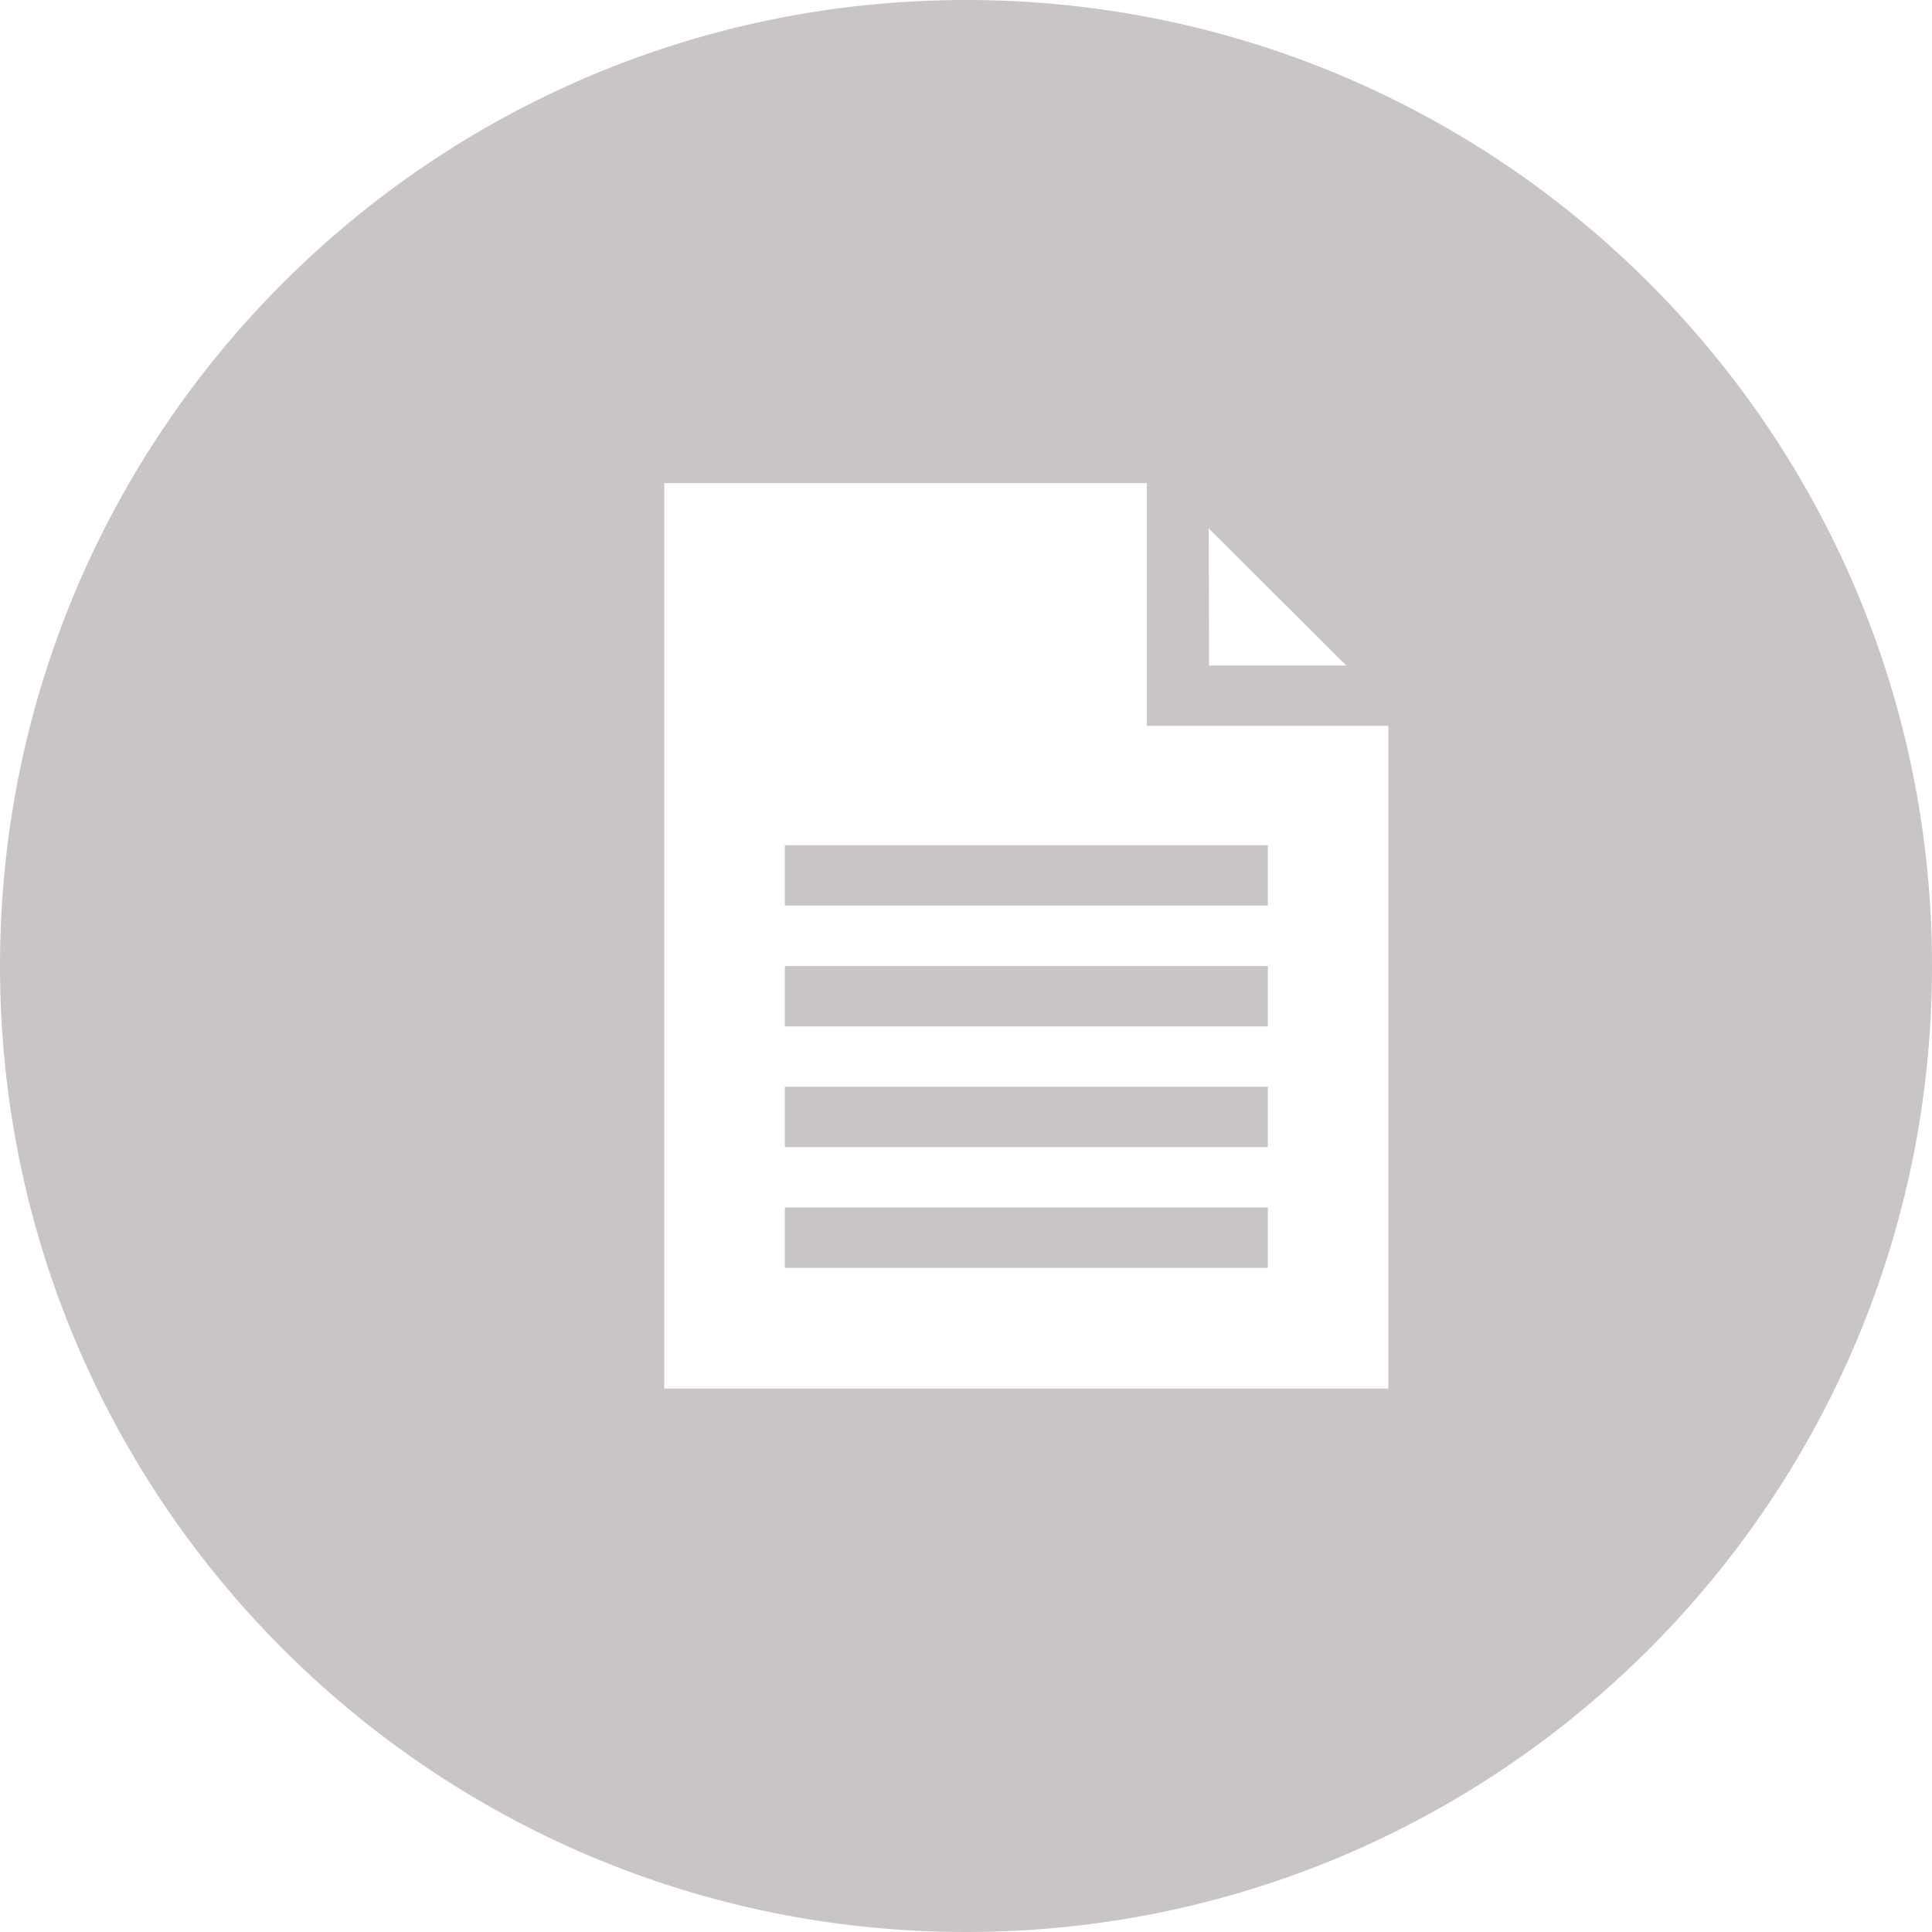
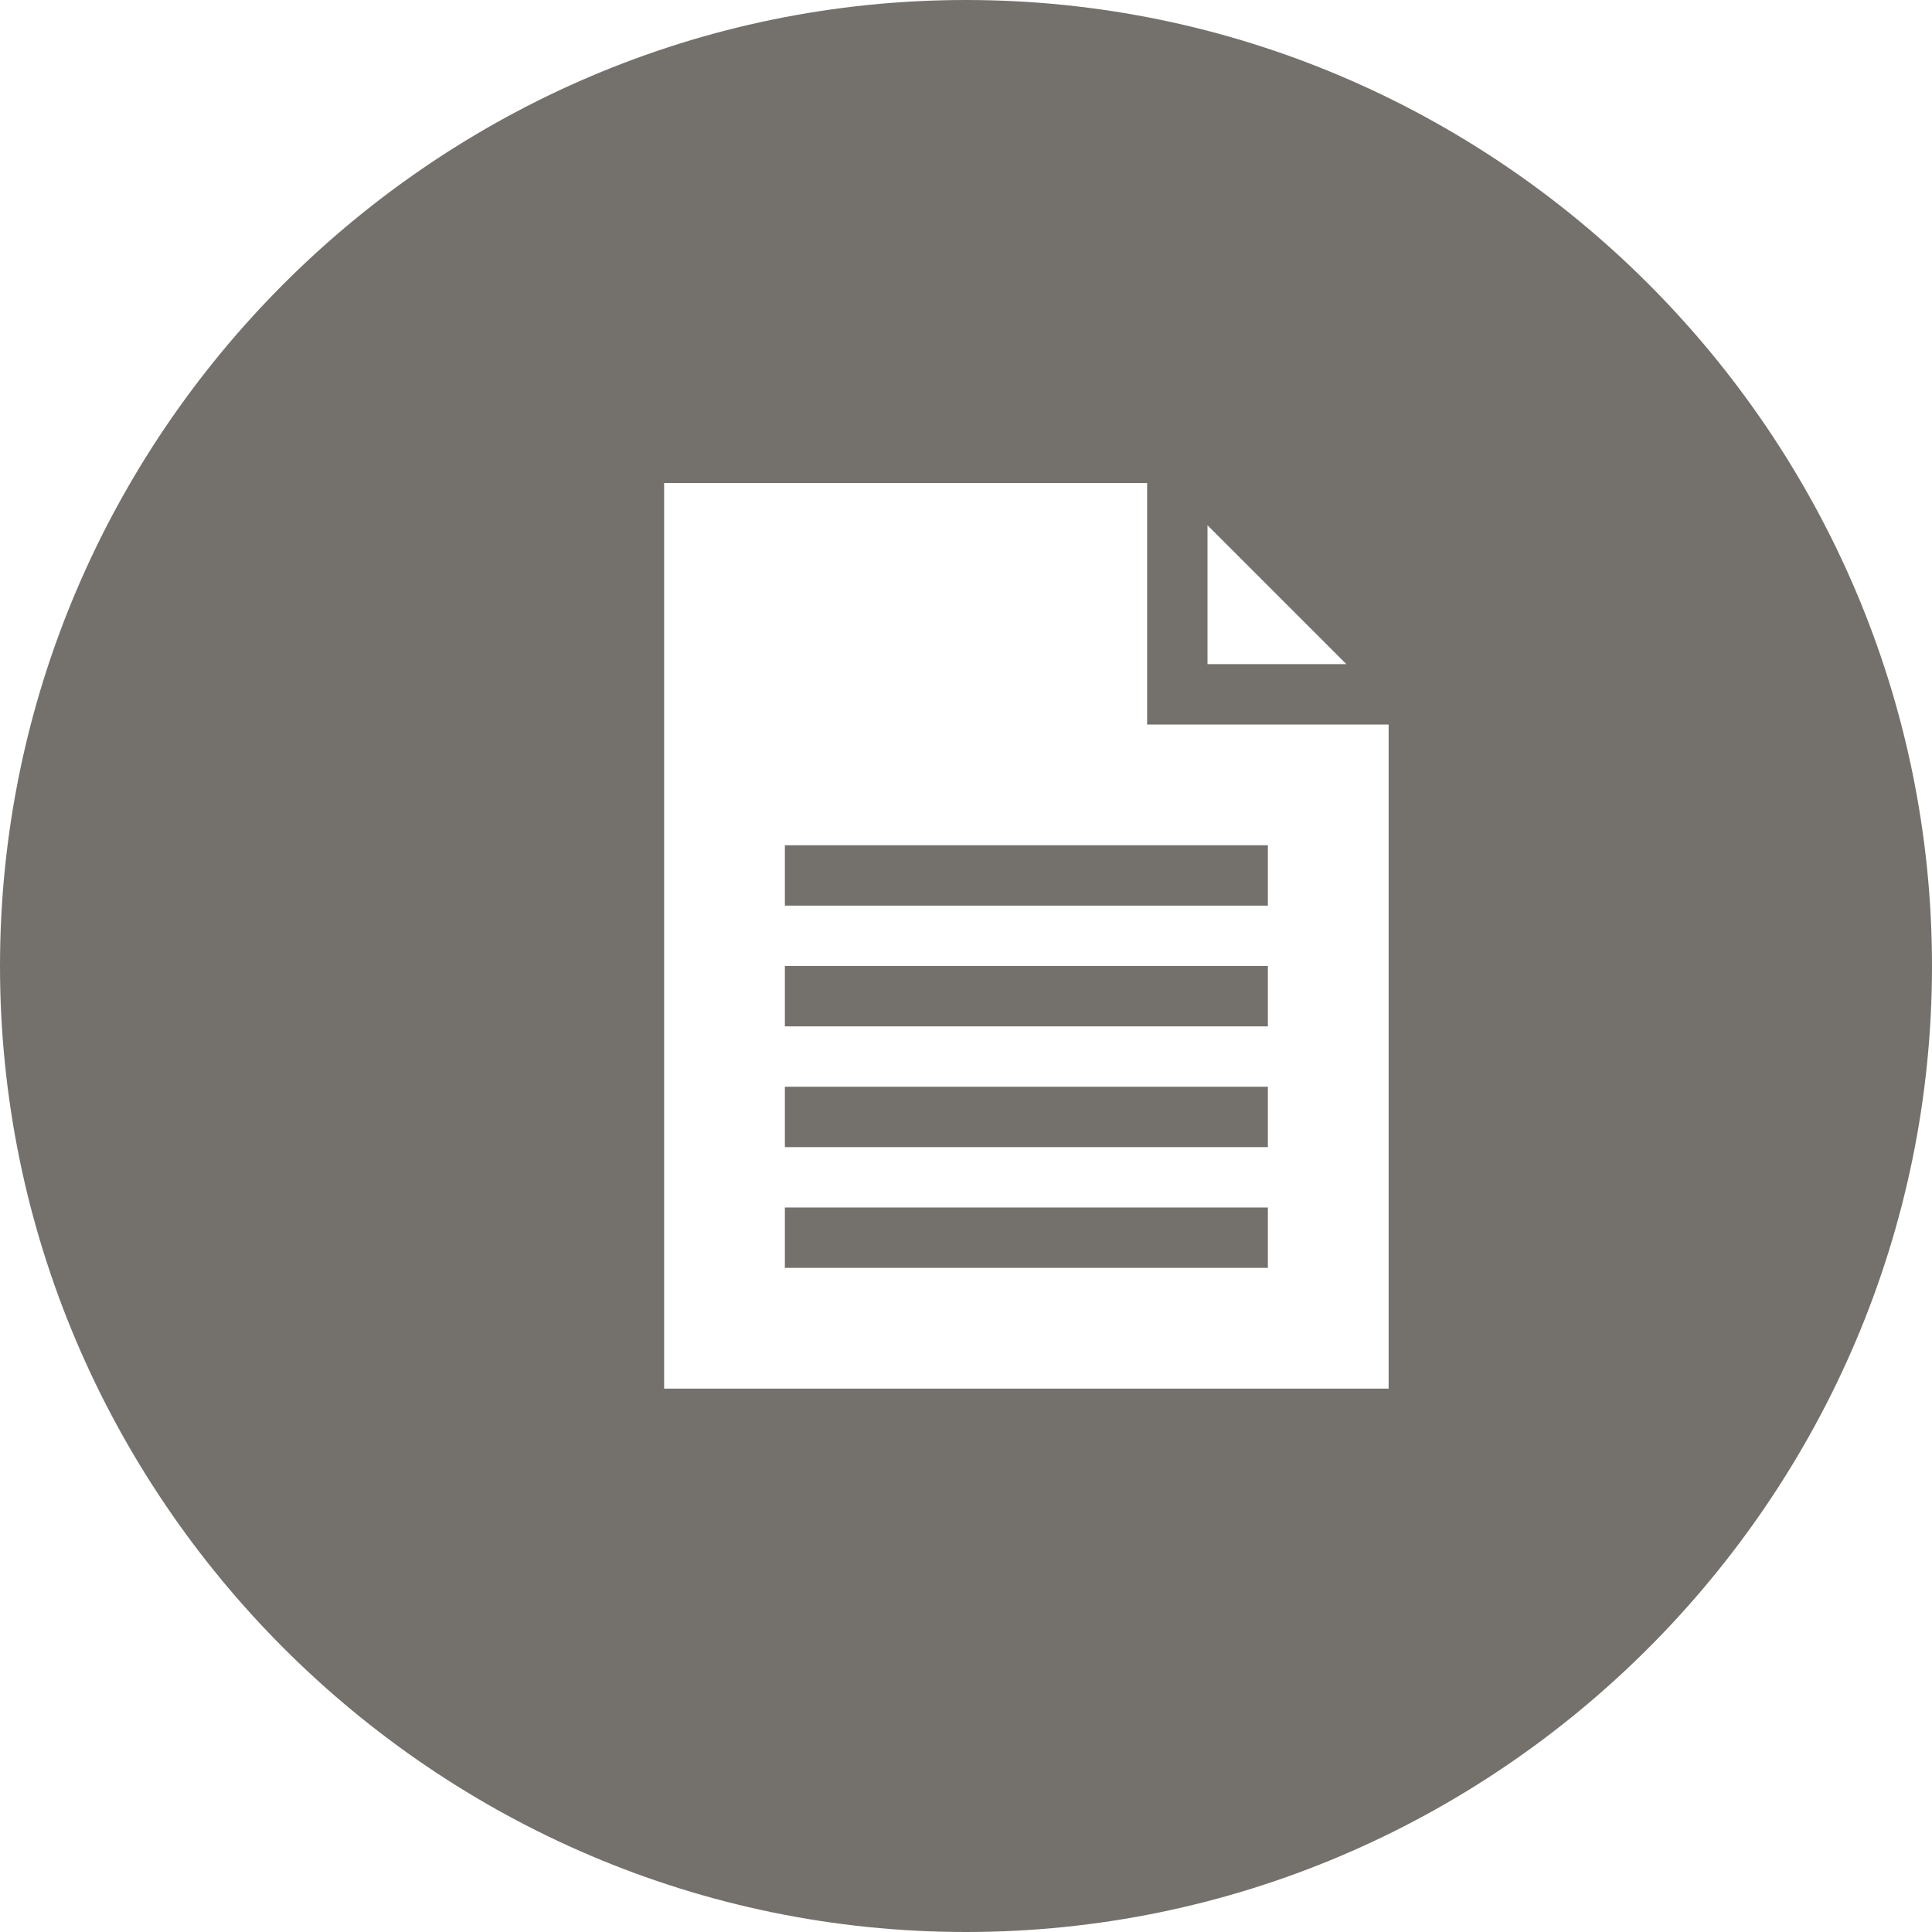
- <svg xmlns="http://www.w3.org/2000/svg" version="1.1" id="Layer_1" x="0px" y="0px" width="32px" height="32px" viewBox="0 0 32 32" enable-background="new 0 0 32 32" xml:space="preserve">
+ <svg xmlns="http://www.w3.org/2000/svg" version="1.1" id="Layer_1" x="0px" y="0px" width="32px" height="32px" viewBox="0 0 32 32" style="enable-background:new 0 0 32 32;" xml:space="preserve">
+   <style type="text/css">
+ 	.st0{fill:#74716D;}
+ </style>
  <g>
-     <path fill="#C8C5C4" d="M16,0C7.163,0,0,7.164,0,16c0,8.837,7.163,16,16,16s16-7.163,16-16C32,7.164,24.837,0,16,0z M22.299,11.023   h-2.273L20.02,8.752L22.299,11.023z M22.996,23H11.003V8.001h7.993v4.021h4V23z" />
-     <rect x="13" y="14" fill="#C8C5C4" width="8" height="1" />
-     <rect x="13" y="16" fill="#C8C5C4" width="8" height="1" />
-     <rect x="13" y="18" fill="#C8C5C4" width="8" height="1" />
-     <rect x="13" y="20" fill="#C8C5C4" width="8" height="1" />
+     <path class="st0" d="M16,0C7.2,0,0,7.2,0,16c0,8.8,7.2,16,16,16s16-7.2,16-16C32,7.2,24.8,0,16,0z M22.3,11H20l0-2.3L22.3,11z    M23,23H11V8h8v4h4V23z" />
+     <rect x="13" y="14" class="st0" width="8" height="1" />
+     <rect x="13" y="16" class="st0" width="8" height="1" />
+     <rect x="13" y="18" class="st0" width="8" height="1" />
+     <rect x="13" y="20" class="st0" width="8" height="1" />
  </g>
</svg>
